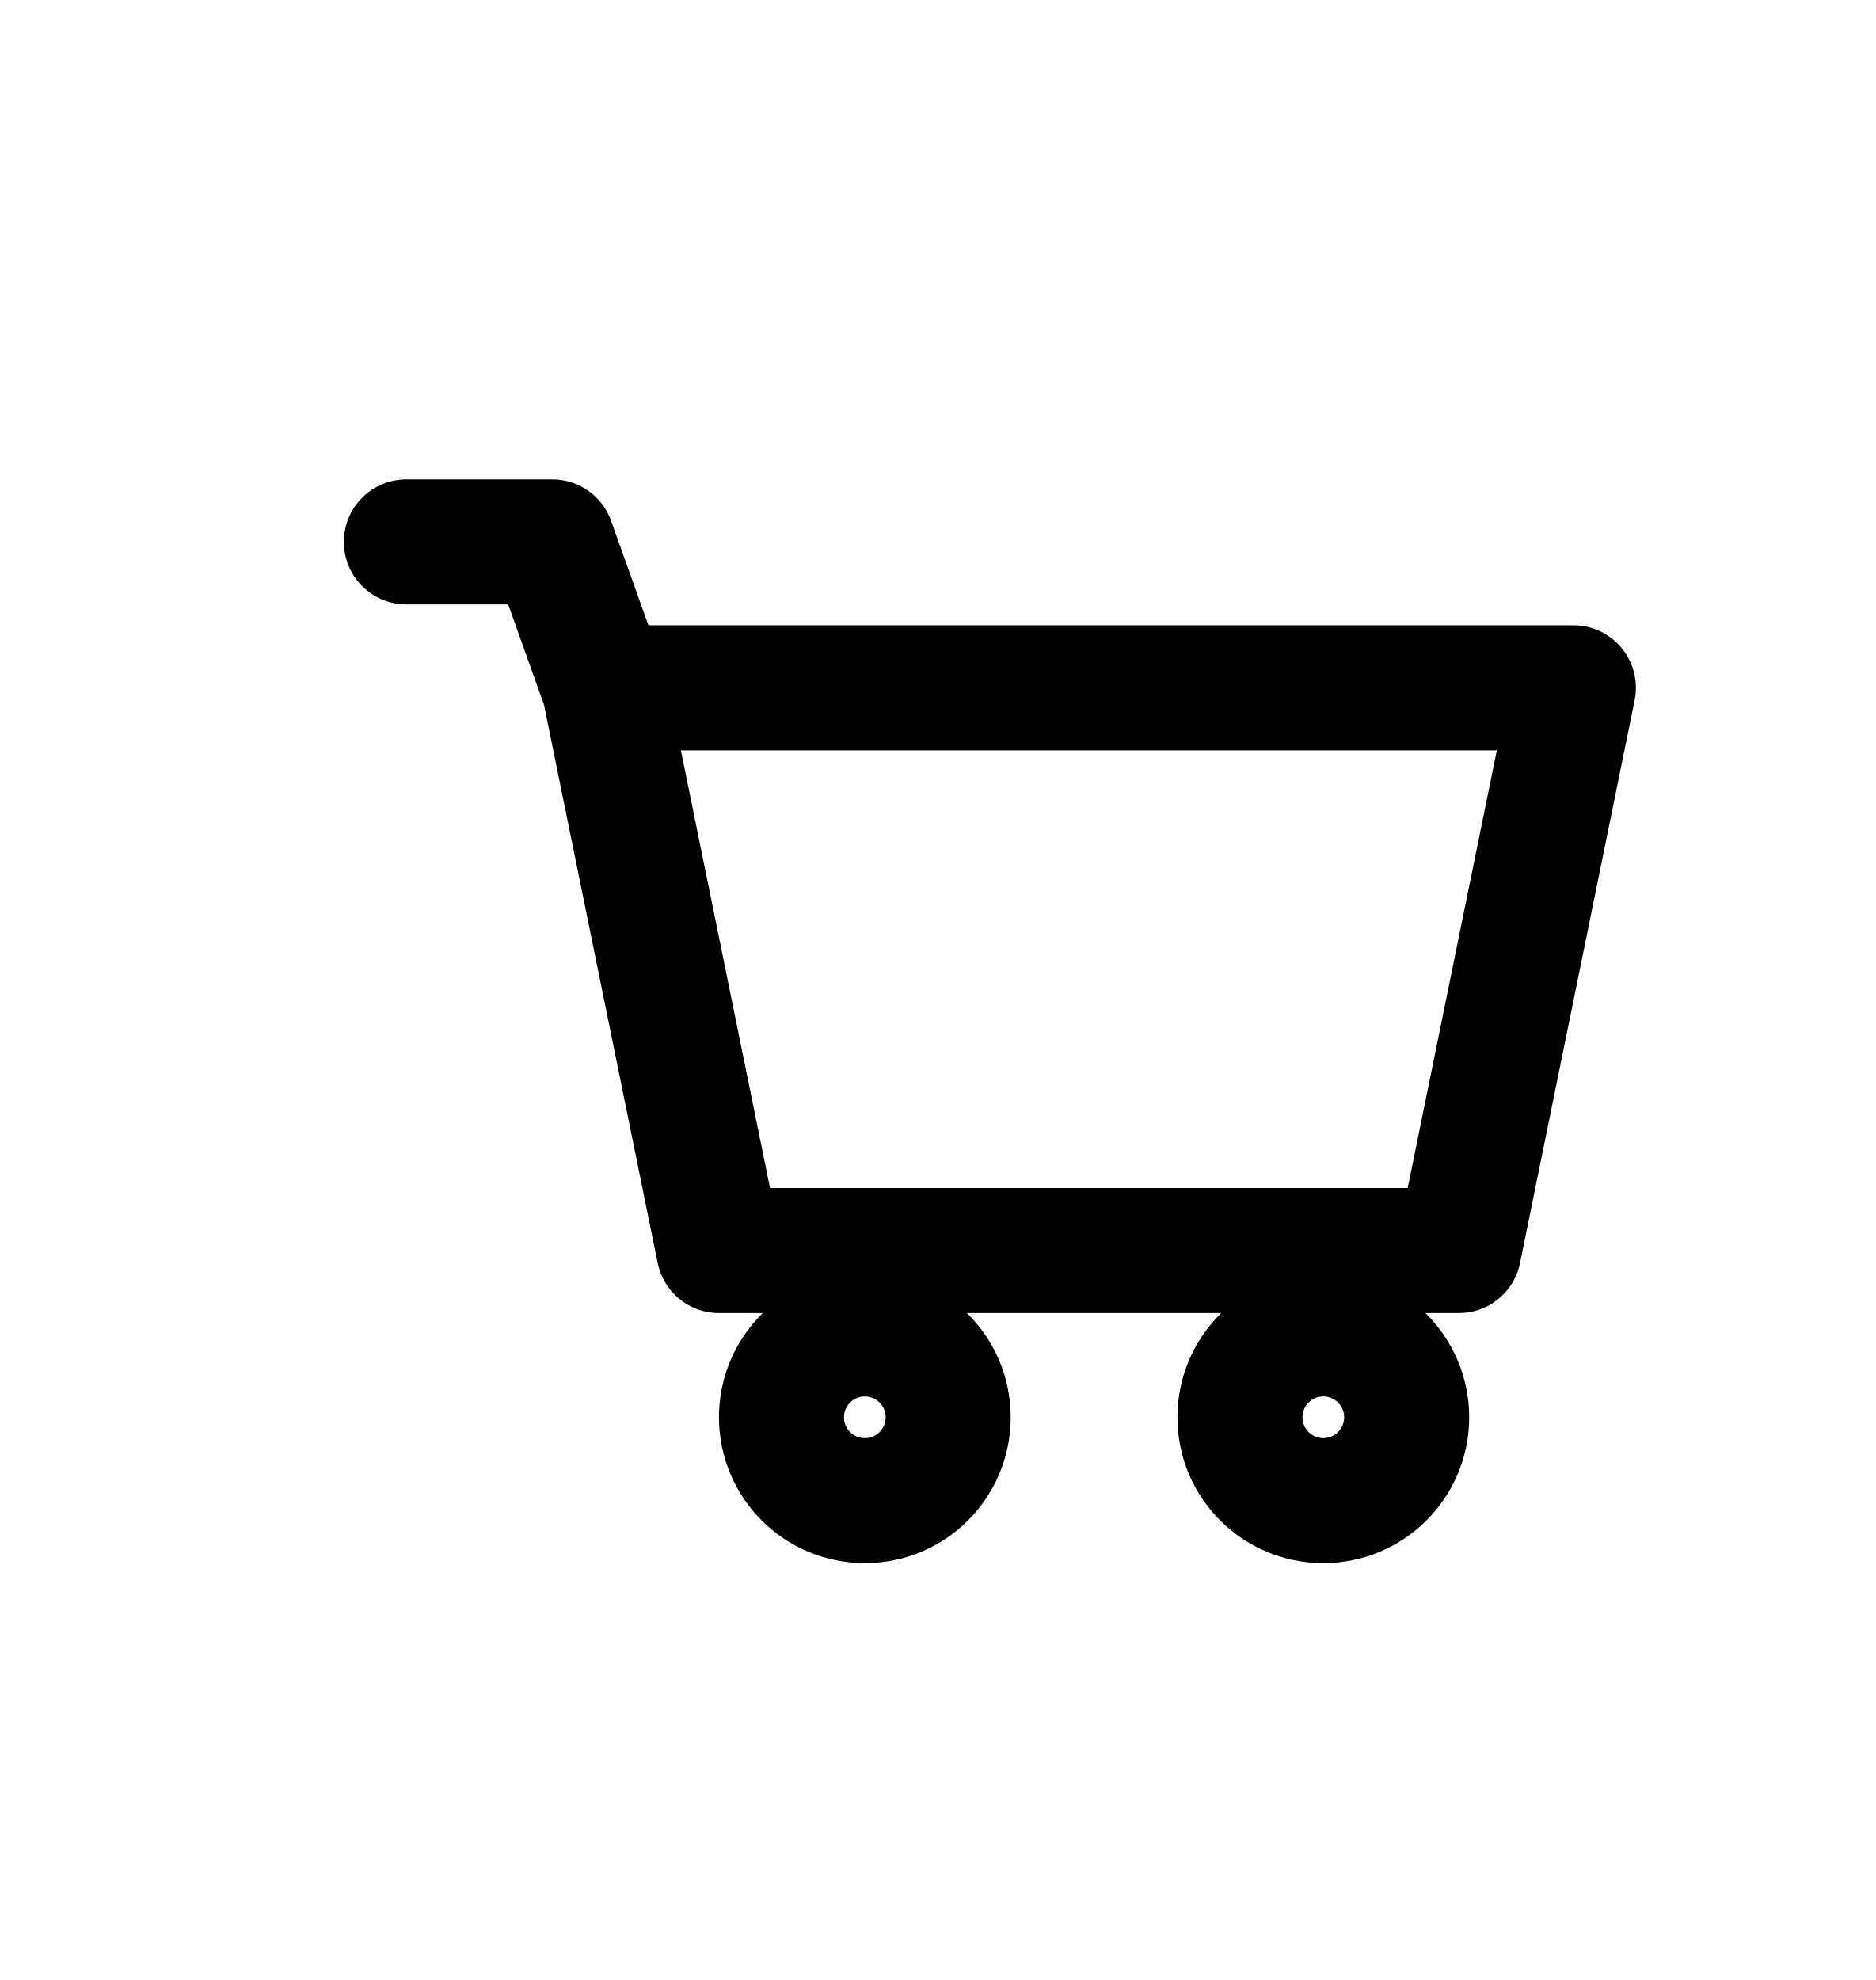
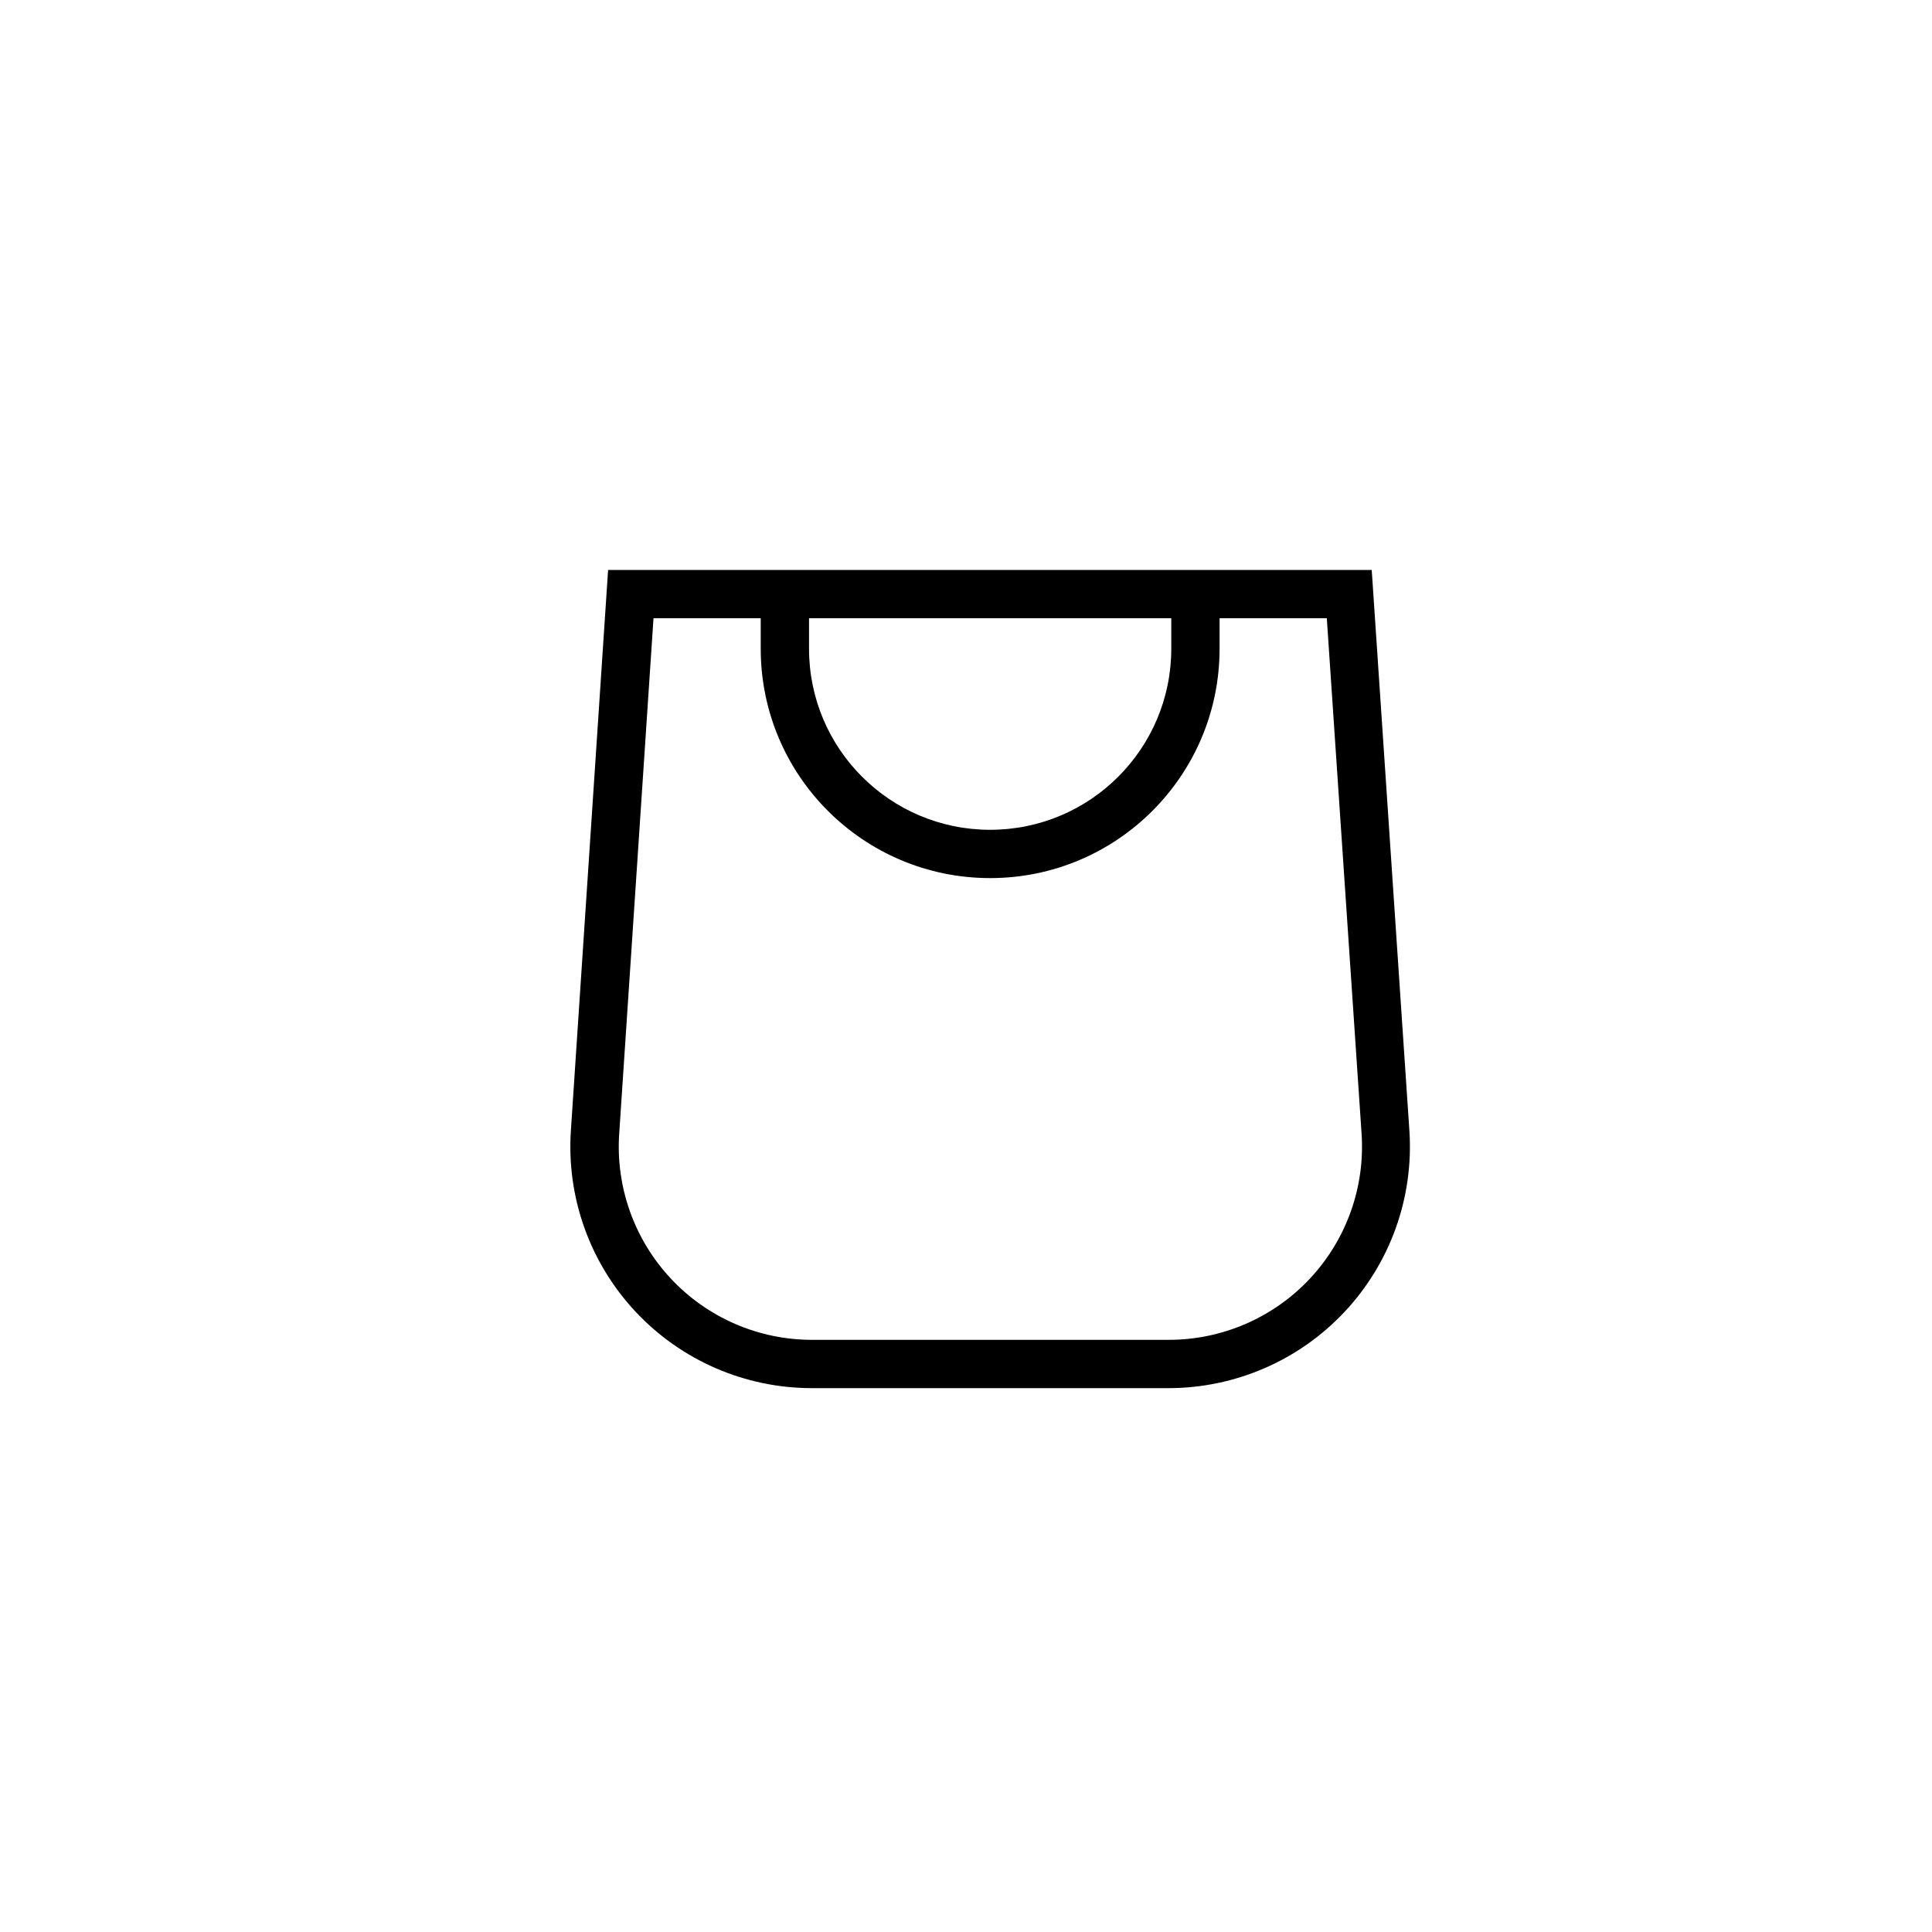
- <svg xmlns="http://www.w3.org/2000/svg" fill="none" class="icon icon-cart-empty" viewBox="0 0 18 19">
-   <path d="M3.9 5.2h1.4l0.5 1.4M5.8 6.6 6.9 12h7.1l1.1-5.4H5.8" stroke="currentColor" stroke-width="1.2" stroke-linecap="round" stroke-linejoin="round" />
-   <circle cx="8.3" cy="13.6" r="0.8" stroke="currentColor" stroke-width="1.2" />
-   <circle cx="12.7" cy="13.6" r="0.8" stroke="currentColor" stroke-width="1.2" />
+ <svg xmlns="http://www.w3.org/2000/svg" fill="none" class="icon icon-cart-empty" viewBox="0 0 40 40">
+   <path fill="currentColor" fill-rule="evenodd" d="M15.75 11.8h-3.16l-.77 11.6a5 5 0 0 0 4.99 5.34h7.38a5 5 0 0 0 4.99-5.33L28.4 11.8zm0 1h-2.22l-.71 10.67a4 4 0 0 0 3.99 4.27h7.38a4 4 0 0 0 4-4.27l-.72-10.67h-2.22v.63a4.75 4.75 0 1 1-9.5 0zm8.5 0h-7.5v.63a3.75 3.75 0 1 0 7.5 0z" />
</svg>
